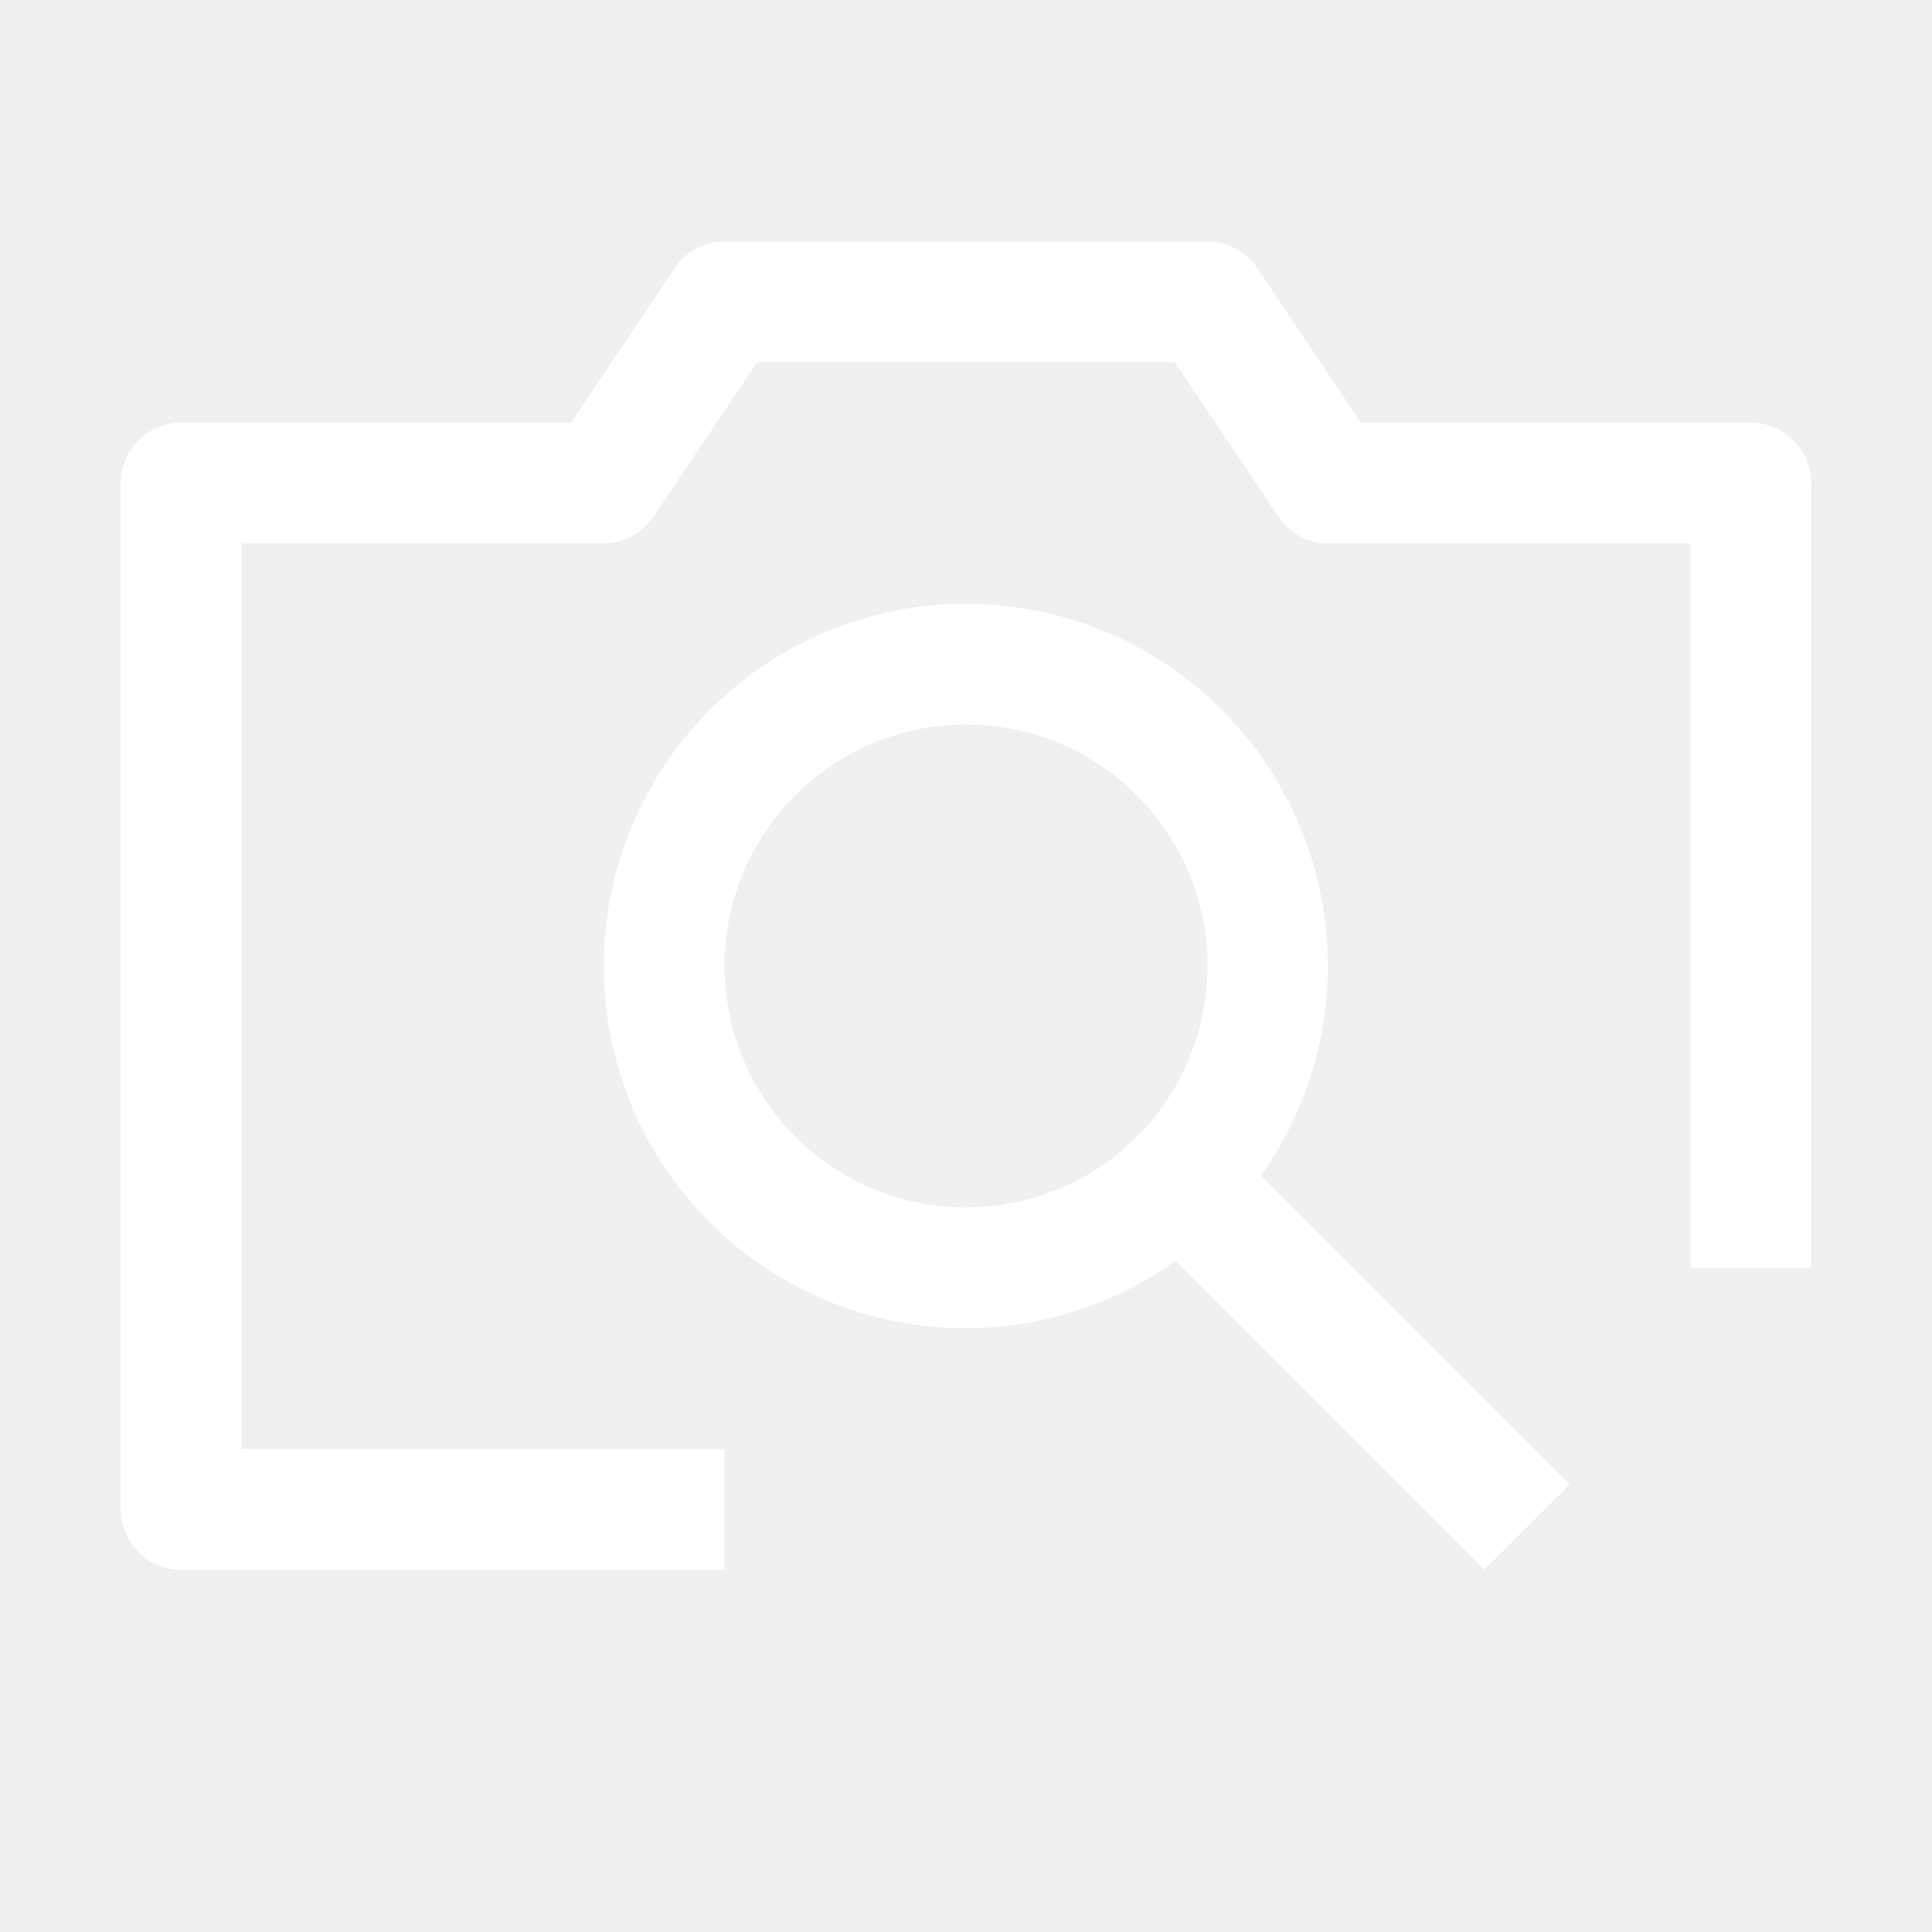
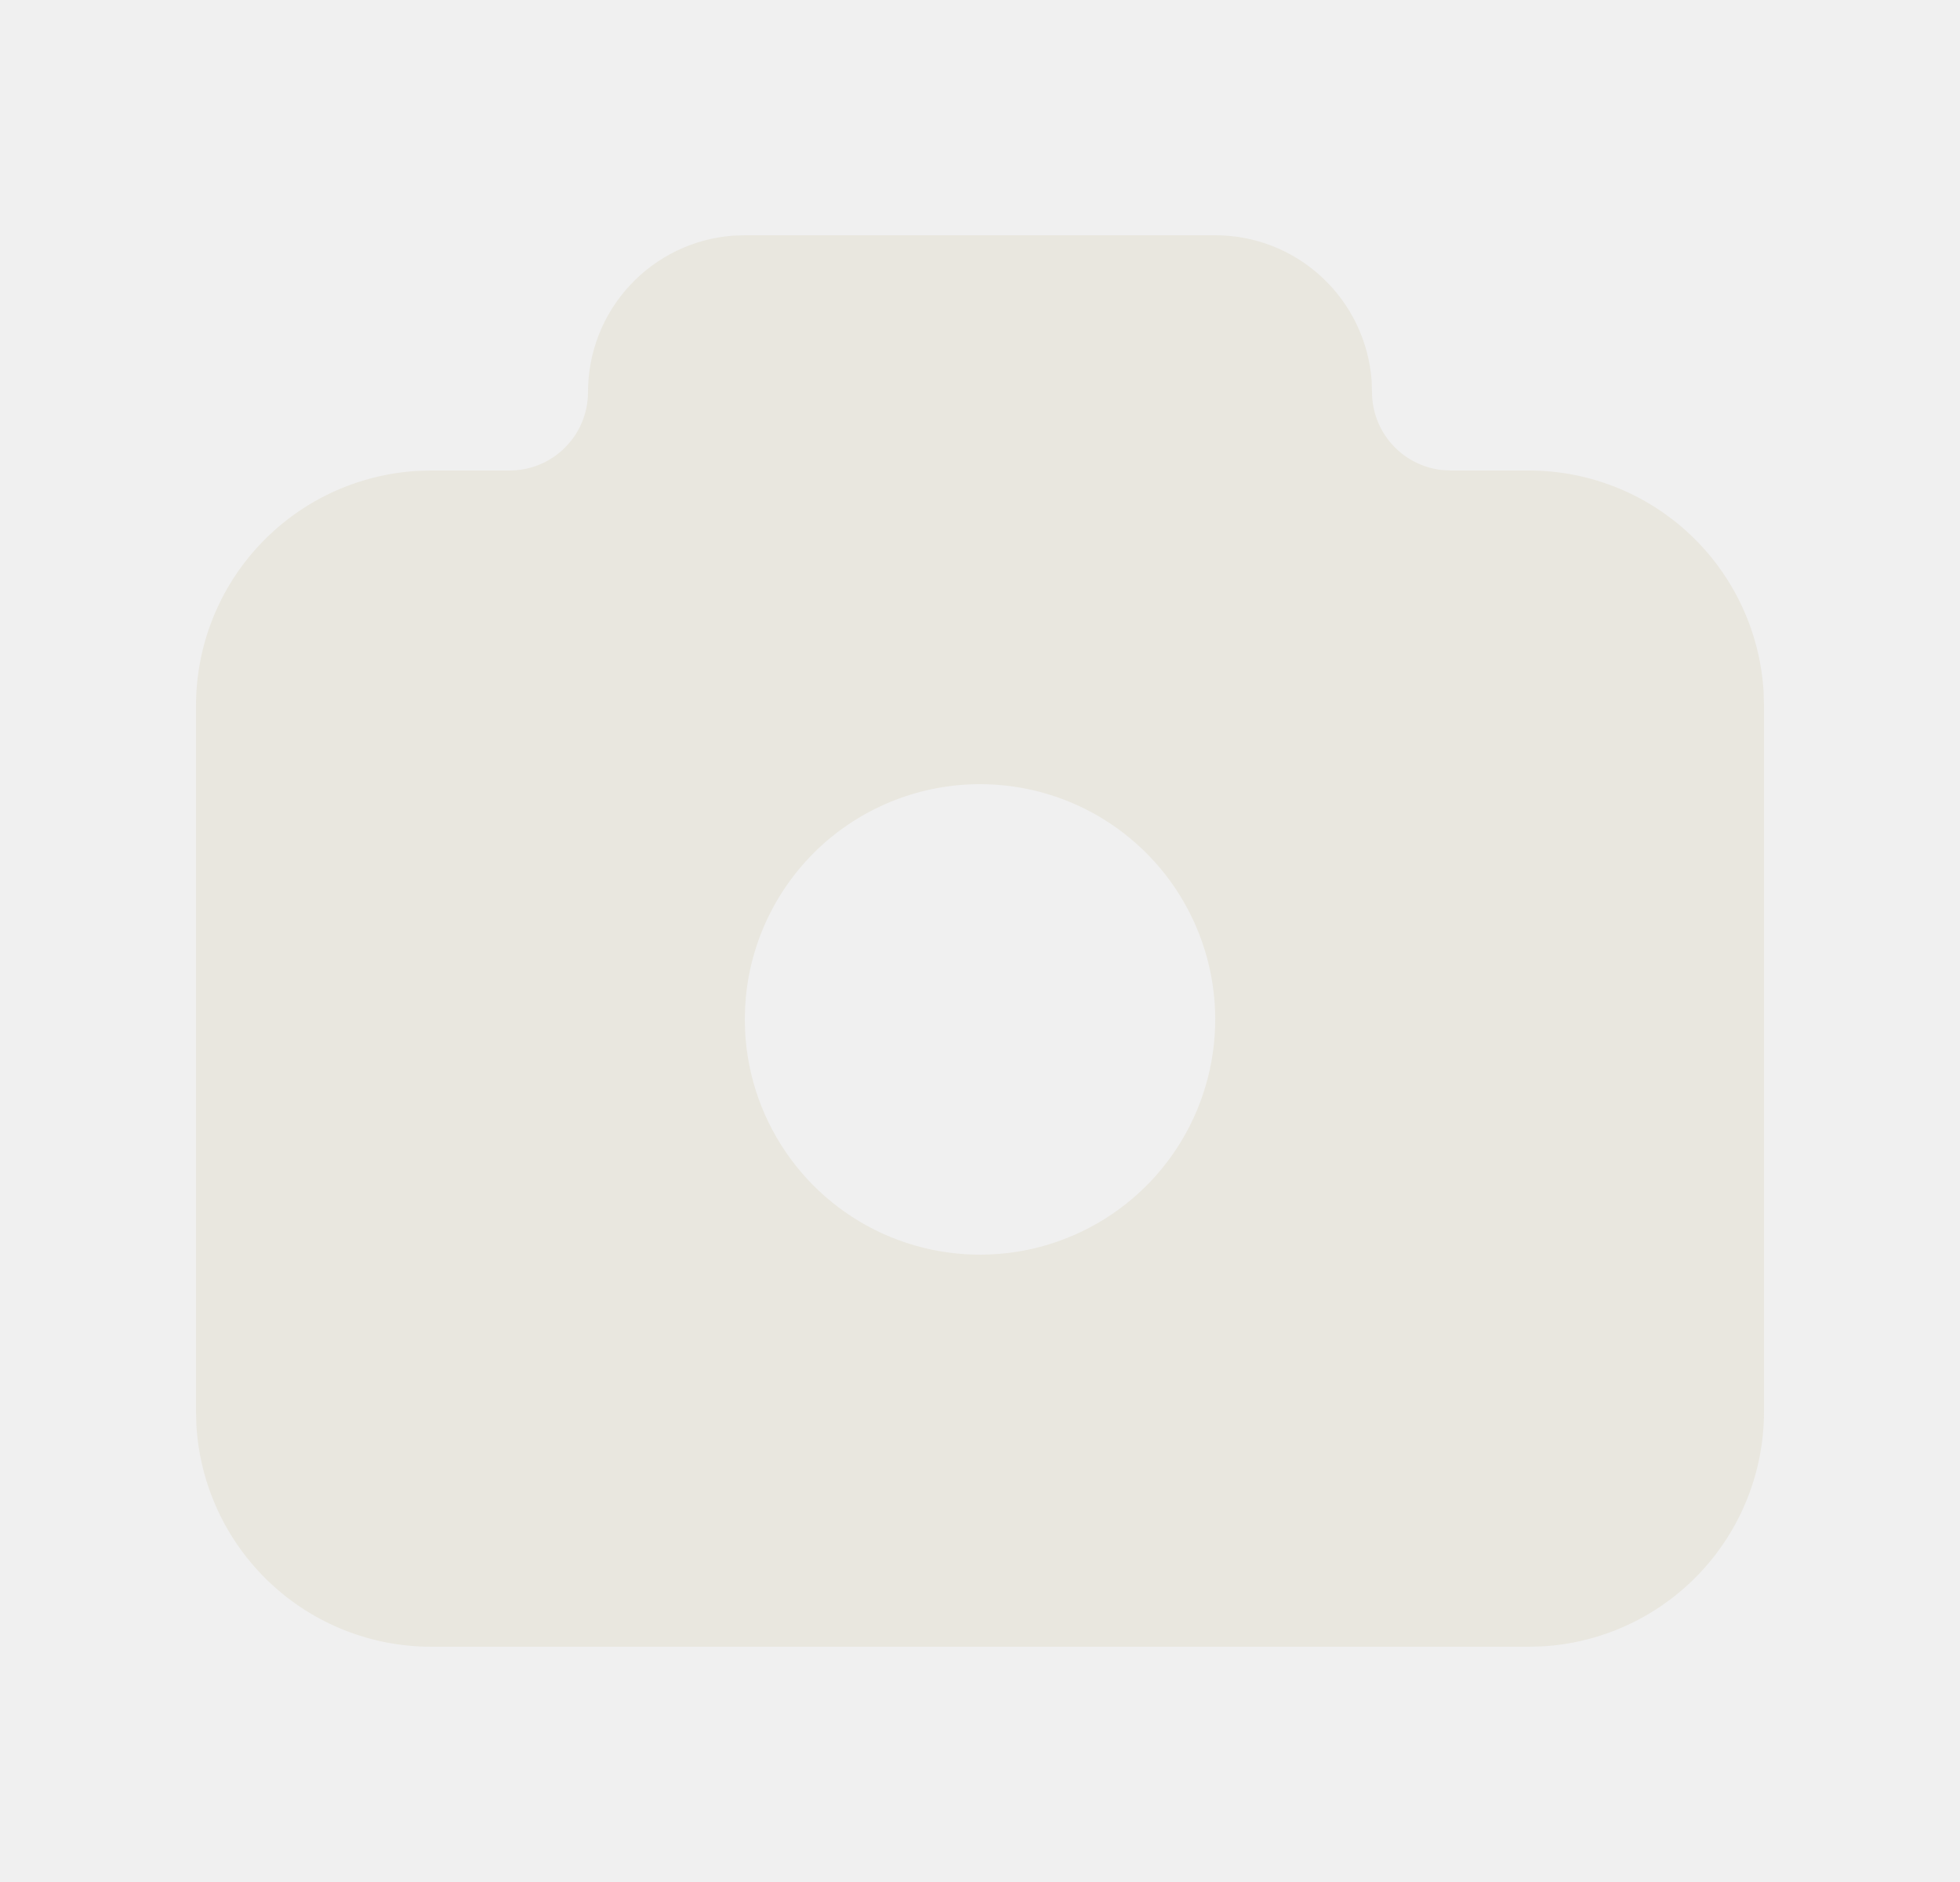
- <svg xmlns="http://www.w3.org/2000/svg" width="24" height="24" viewBox="0 0 24 24" fill="none">
-   <path fill-rule="evenodd" clip-rule="evenodd" d="M16.905 5.25H21.75C21.949 5.251 22.139 5.33 22.28 5.47C22.42 5.611 22.499 5.801 22.5 6V15.75H21V6.75H16.5C16.376 6.75 16.255 6.719 16.146 6.66C16.038 6.601 15.945 6.516 15.877 6.412L14.595 4.5H9.405L8.123 6.412C8.055 6.516 7.963 6.601 7.854 6.66C7.745 6.719 7.624 6.75 7.5 6.75H3V18H9V19.5H2.25C2.051 19.499 1.861 19.42 1.72 19.28C1.58 19.139 1.501 18.949 1.5 18.75V6C1.501 5.801 1.58 5.611 1.72 5.47C1.861 5.33 2.051 5.251 2.25 5.25H7.095L8.377 3.337C8.445 3.234 8.537 3.149 8.646 3.09C8.755 3.031 8.876 3 9 3H15C15.124 3 15.245 3.031 15.354 3.09C15.463 3.149 15.555 3.234 15.623 3.337L16.905 5.25ZM8.154 14.342C7.725 13.636 7.499 12.826 7.5 12C7.5 11.292 7.666 10.594 7.987 9.963C8.307 9.332 8.772 8.785 9.343 8.367C9.915 7.949 10.577 7.672 11.275 7.558C11.974 7.445 12.69 7.498 13.364 7.713C14.039 7.928 14.653 8.299 15.157 8.796C15.661 9.293 16.04 9.903 16.264 10.574C16.488 11.246 16.551 11.96 16.446 12.661C16.342 13.361 16.074 14.027 15.664 14.604L19.5 18.44L18.439 19.5L14.603 15.664C13.931 16.144 13.139 16.429 12.316 16.489C11.492 16.548 10.668 16.379 9.933 16C9.199 15.622 8.584 15.048 8.154 14.342ZM9.506 10.333C9.176 10.827 9 11.407 9 12C9.001 12.796 9.317 13.558 9.88 14.12C10.442 14.683 11.205 14.999 12 15C12.593 15 13.173 14.824 13.667 14.495C14.16 14.165 14.545 13.696 14.772 13.148C14.999 12.6 15.058 11.997 14.942 11.415C14.827 10.833 14.541 10.298 14.121 9.879C13.702 9.459 13.167 9.174 12.585 9.058C12.003 8.942 11.4 9.001 10.852 9.229C10.304 9.456 9.835 9.84 9.506 10.333Z" fill="white" />
+ <svg xmlns="http://www.w3.org/2000/svg" width="25" height="24" viewBox="0 0 25 24" fill="none">
+   <g clip-path="url(#clip0_1274_1927)">
+     <path d="M15.5 3C16.005 3 16.491 3.19 16.86 3.534C17.23 3.877 17.457 4.347 17.495 4.85L17.5 5C17.5 5.245 17.59 5.481 17.753 5.664C17.916 5.847 18.14 5.964 18.383 5.993L18.5 6H19.5C20.265 6 21.002 6.292 21.558 6.817C22.115 7.342 22.45 8.06 22.495 8.824L22.5 9V18C22.5 18.765 22.208 19.502 21.683 20.058C21.158 20.615 20.44 20.95 19.676 20.995L19.5 21H5.5C4.735 21 3.998 20.708 3.442 20.183C2.885 19.658 2.55 18.94 2.505 18.176L2.5 18V9C2.5 8.235 2.792 7.498 3.317 6.942C3.842 6.385 4.56 6.05 5.324 6.005L5.5 6H6.5C6.765 6 7.02 5.895 7.207 5.707C7.395 5.52 7.5 5.265 7.5 5C7.5 4.495 7.69 4.009 8.034 3.639C8.377 3.269 8.847 3.043 9.35 3.005L9.5 3H15.5ZM12.5 10C11.757 10 11.04 10.276 10.488 10.774C9.937 11.273 9.59 11.958 9.515 12.698L9.504 12.85L9.5 13L9.504 13.15C9.533 13.736 9.734 14.301 10.081 14.774C10.428 15.248 10.907 15.609 11.457 15.813C12.007 16.017 12.605 16.055 13.177 15.923C13.749 15.79 14.27 15.493 14.674 15.068C15.079 14.642 15.349 14.108 15.453 13.53C15.557 12.952 15.489 12.357 15.257 11.817C15.026 11.278 14.641 10.818 14.151 10.495C13.661 10.172 13.087 10 12.5 10Z" fill="#E9E7DF" />
+   </g>
+   <defs>
+     <clipPath id="clip0_1274_1927">
+       <rect width="24" height="24" fill="white" transform="translate(0.5)" />
+     </clipPath>
+   </defs>
</svg>
